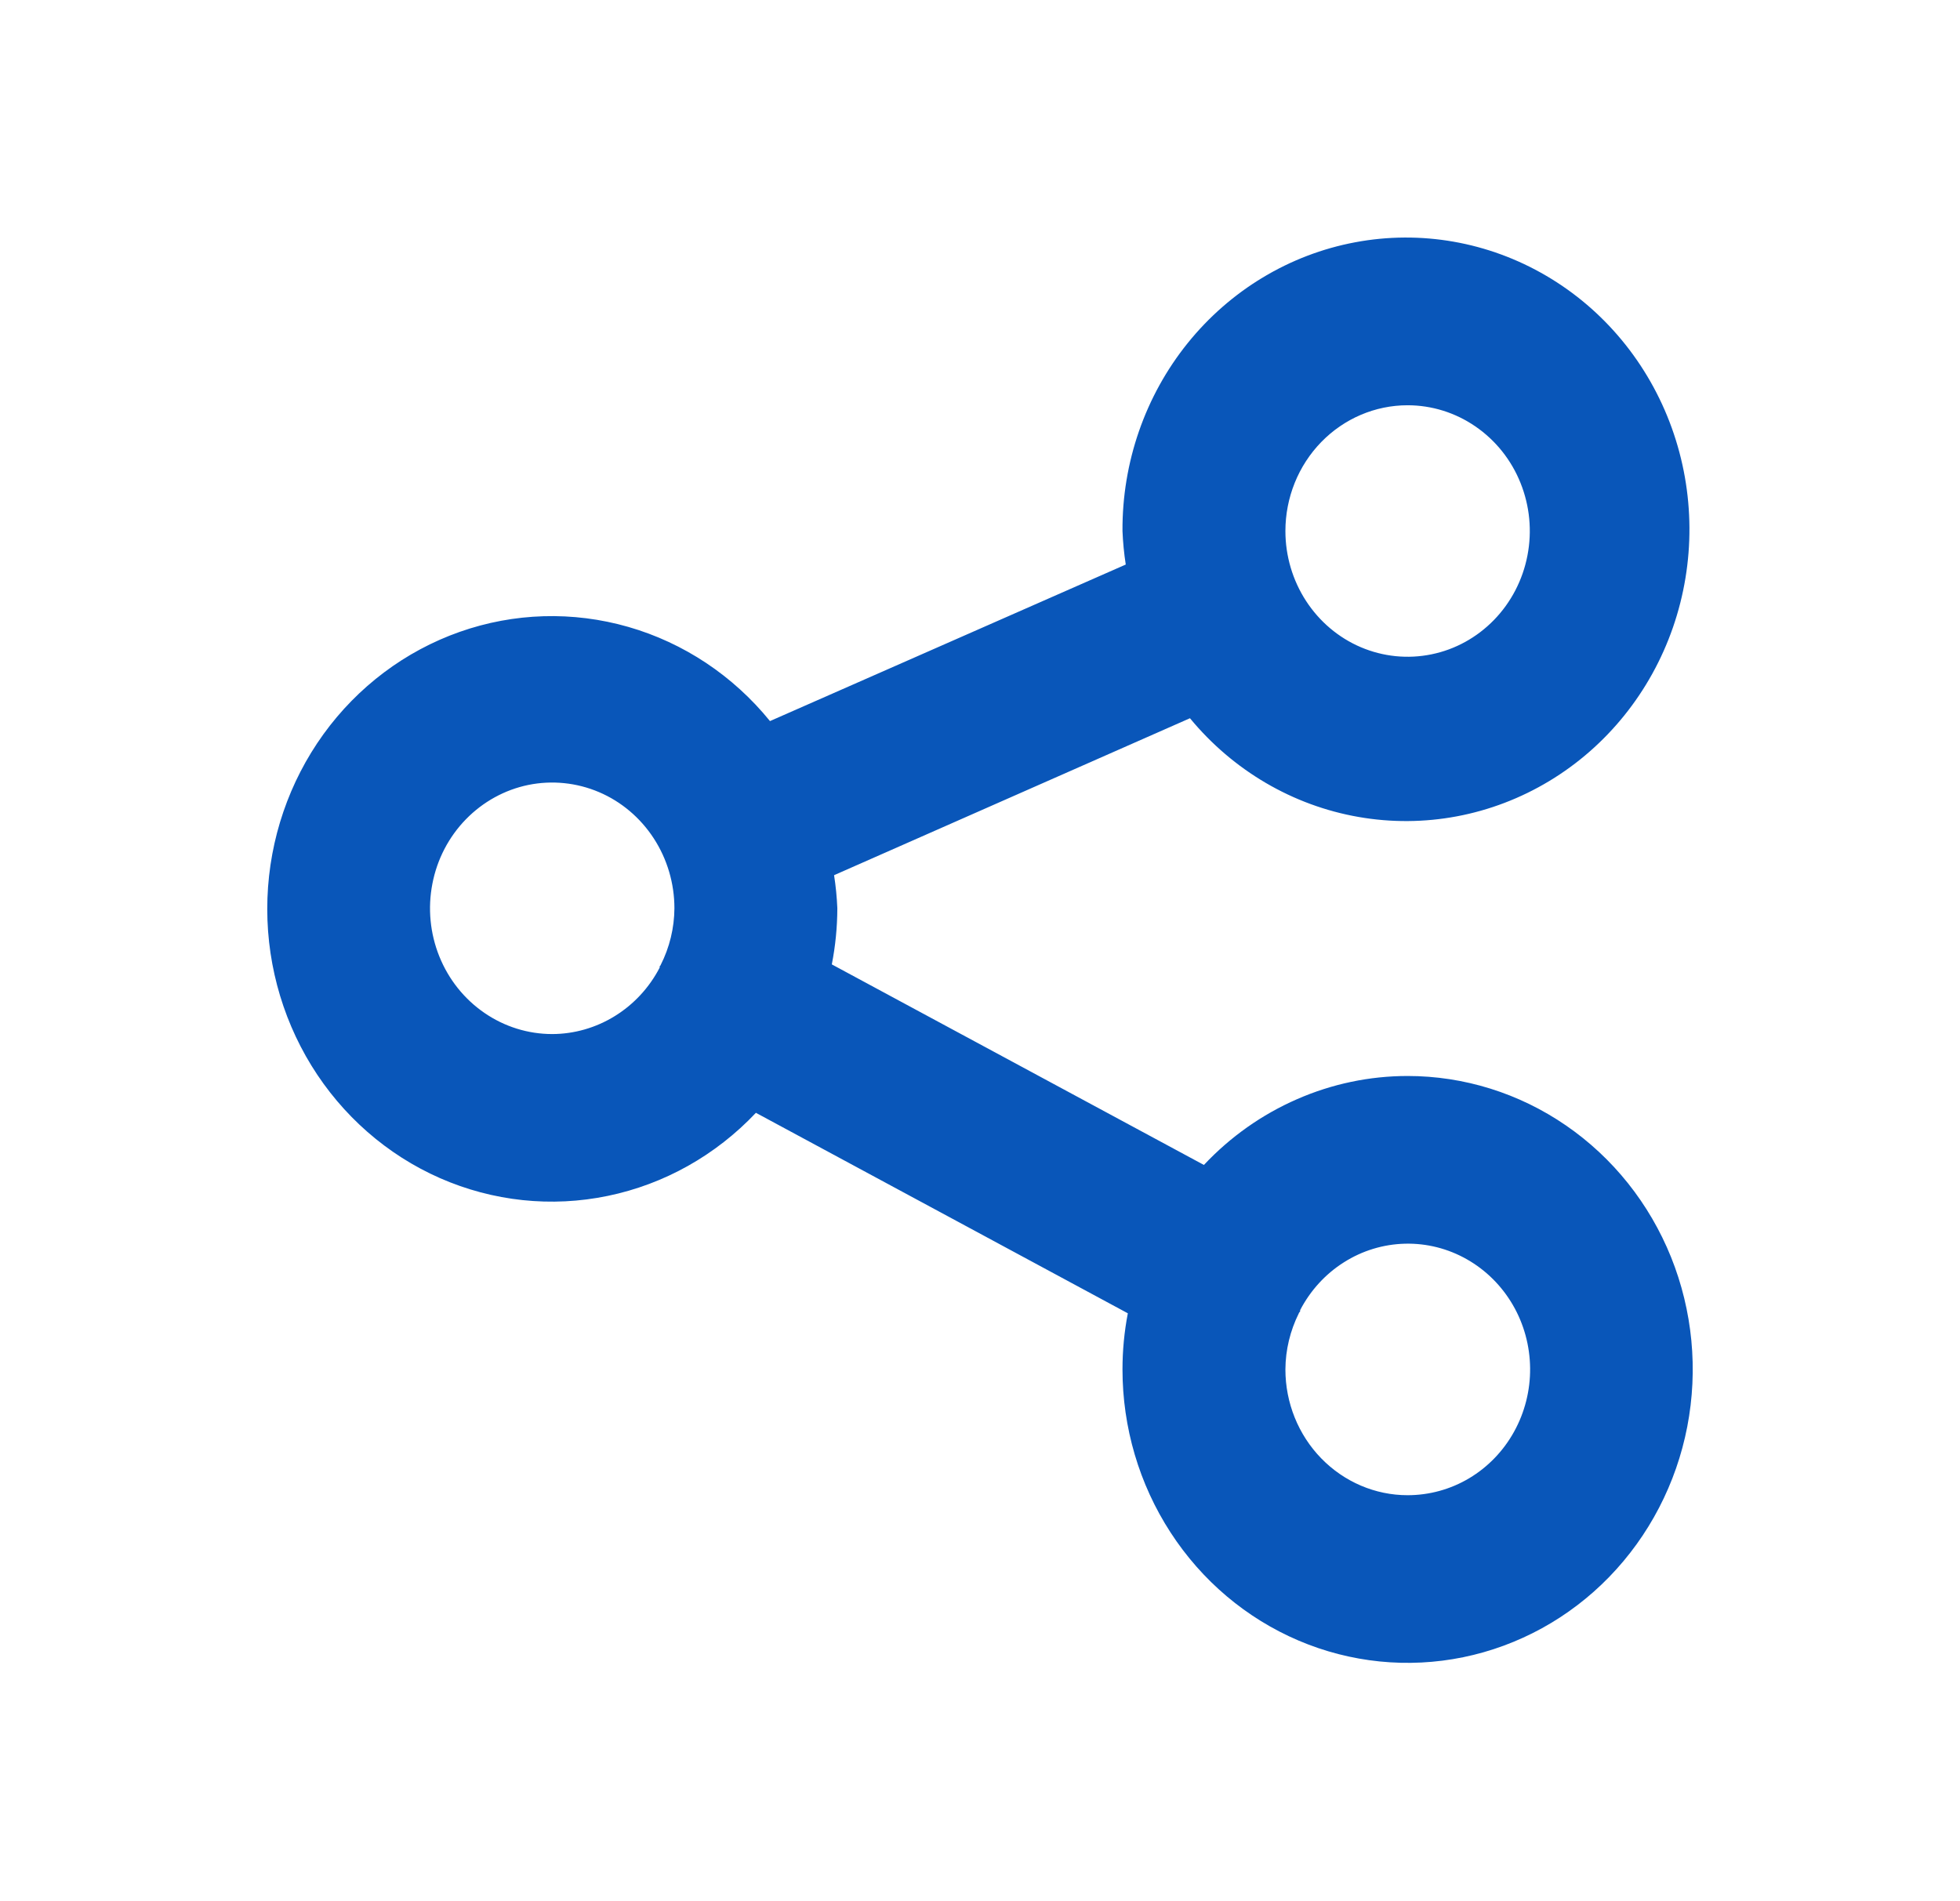
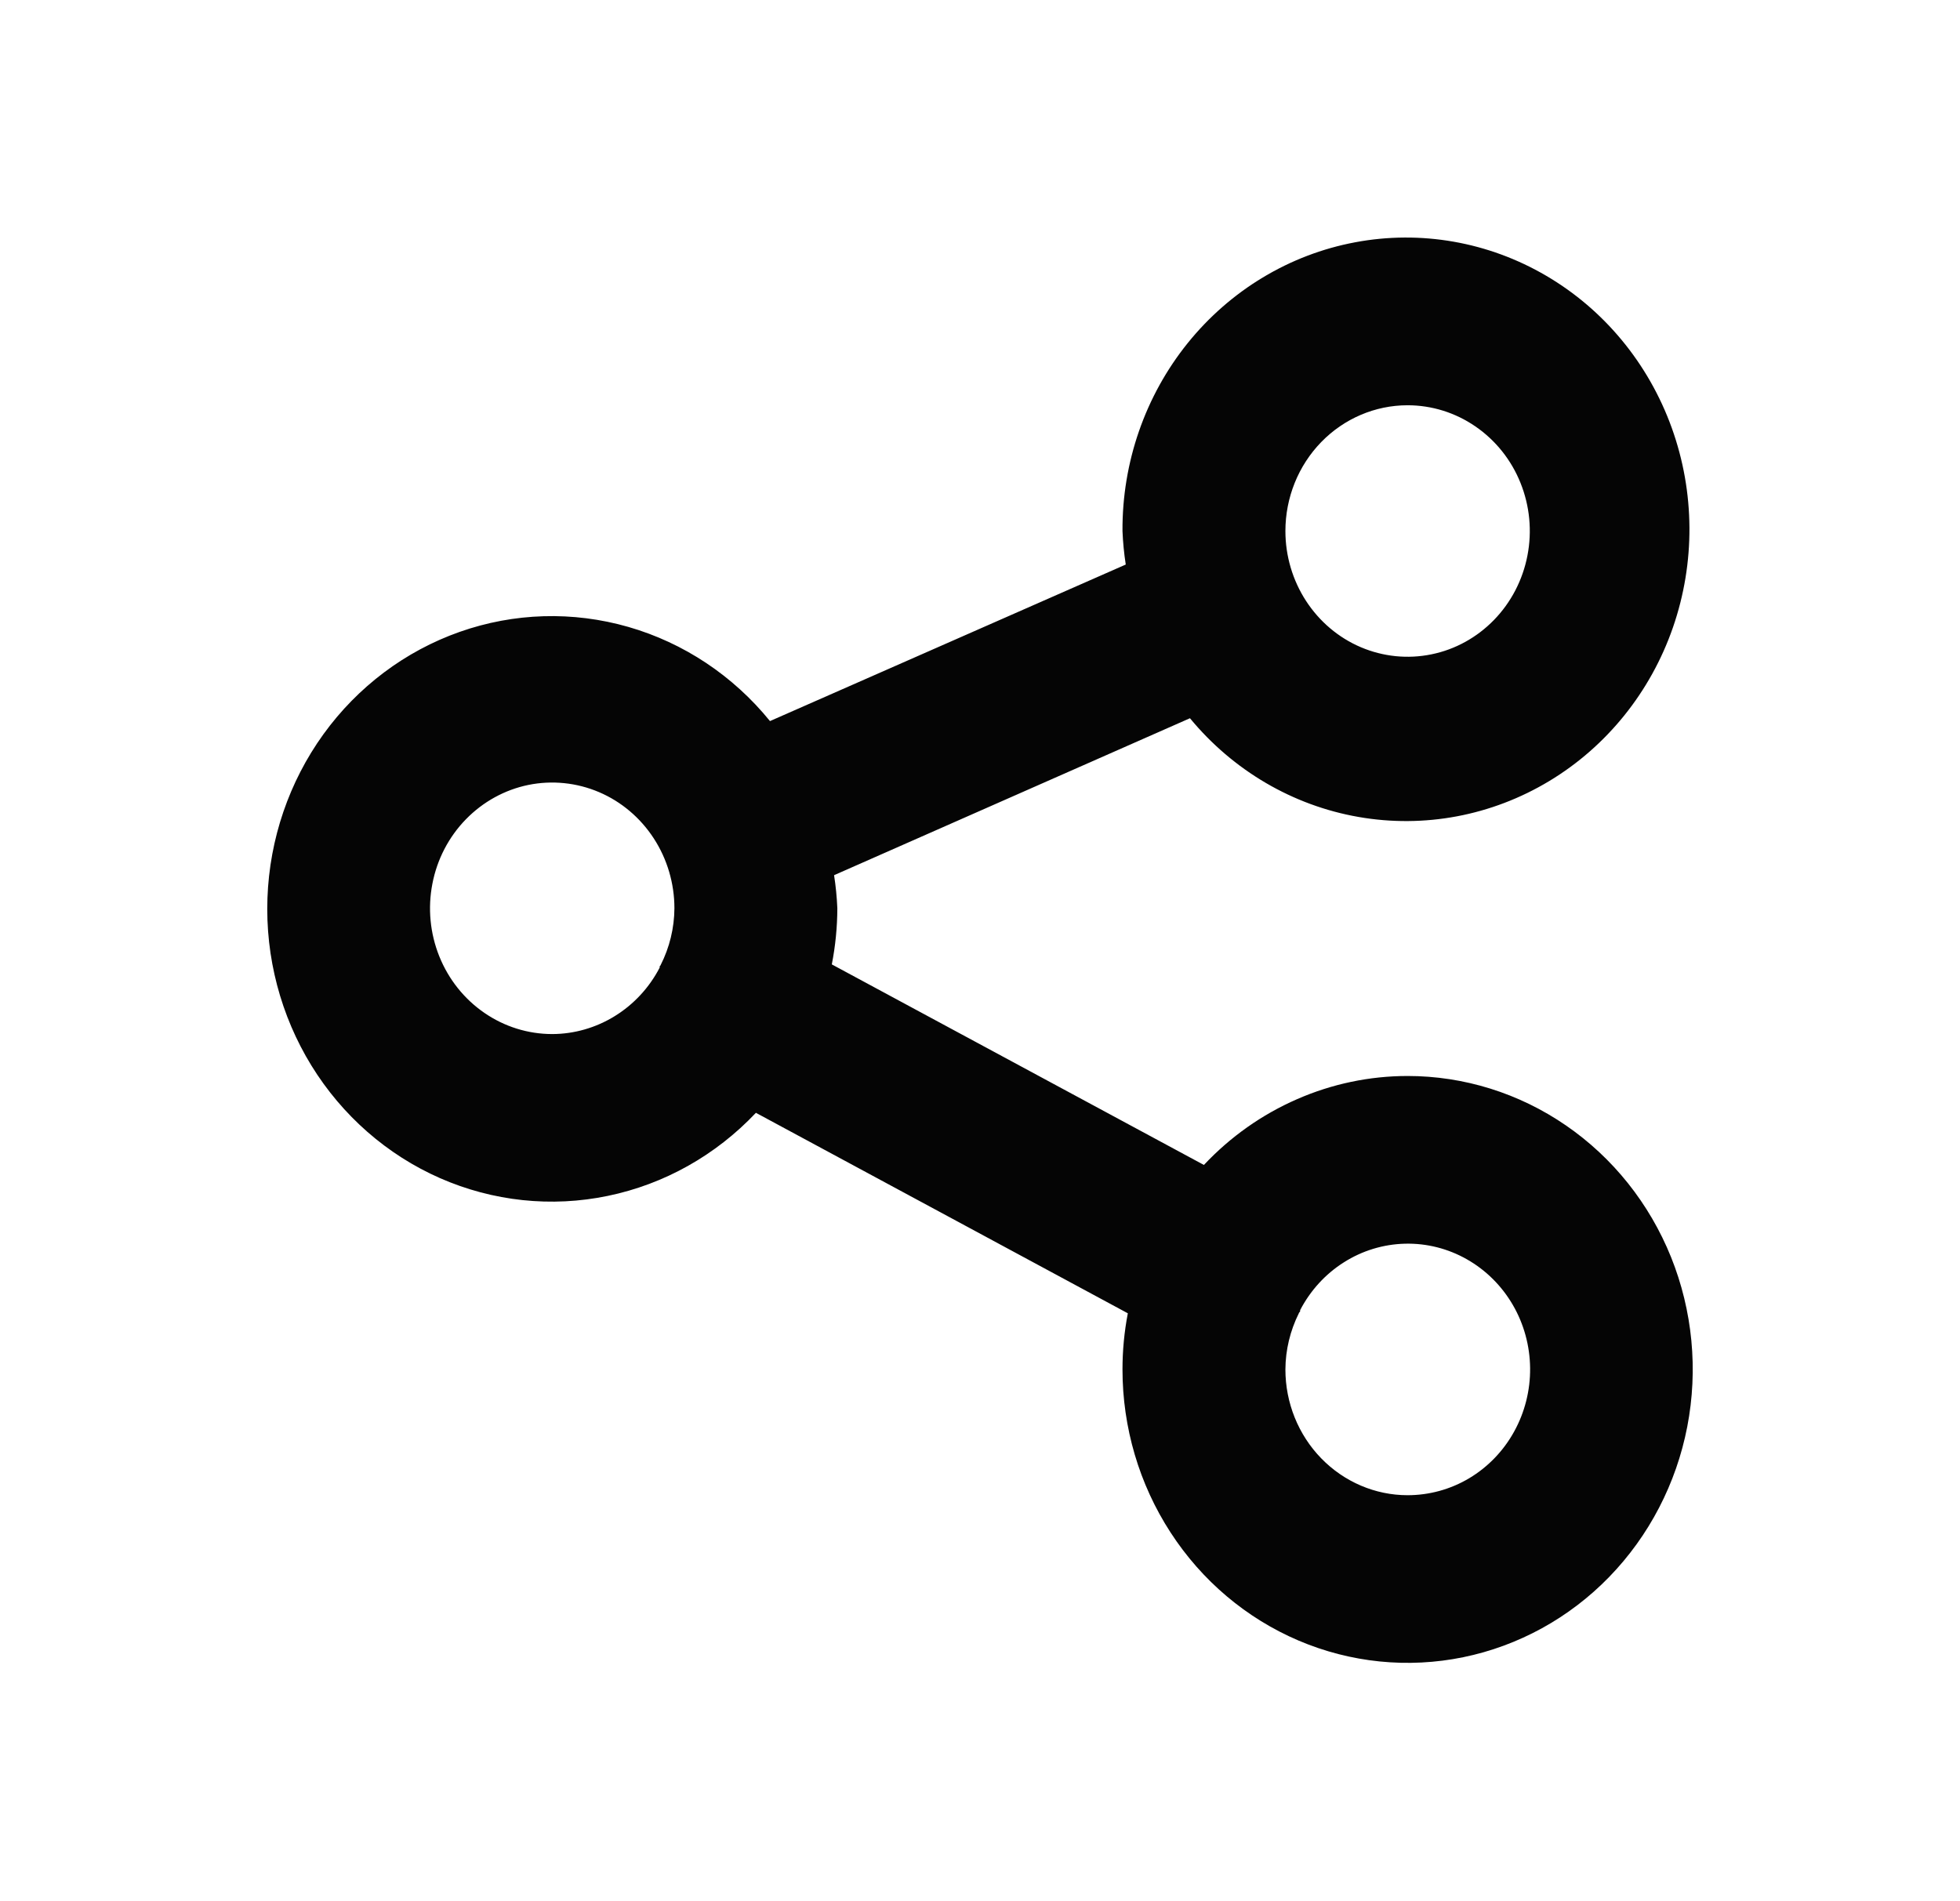
<svg xmlns="http://www.w3.org/2000/svg" width="33" height="32" viewBox="0 0 33 32" fill="none">
-   <path d="M23.699 18.118C23.059 18.118 22.426 18.251 21.837 18.509C21.248 18.766 20.715 19.142 20.27 19.616L14.005 16.239C14.066 15.928 14.097 15.612 14.098 15.294C14.09 15.108 14.072 14.921 14.043 14.737L20.035 12.094C20.761 12.974 21.766 13.563 22.872 13.756C23.978 13.95 25.115 13.736 26.084 13.152C27.052 12.569 27.79 11.653 28.167 10.565C28.544 9.477 28.537 8.288 28.147 7.205C27.757 6.122 27.009 5.215 26.034 4.644C25.059 4.072 23.919 3.872 22.815 4.08C21.711 4.287 20.714 4.888 19.997 5.777C19.281 6.666 18.892 7.787 18.899 8.942C18.907 9.131 18.925 9.319 18.954 9.506L12.964 12.142C12.343 11.377 11.511 10.824 10.578 10.556C9.645 10.288 8.655 10.317 7.739 10.64C6.823 10.963 6.023 11.564 5.445 12.364C4.868 13.164 4.539 14.126 4.503 15.122C4.467 16.118 4.726 17.102 5.244 17.944C5.763 18.786 6.517 19.446 7.408 19.838C8.299 20.229 9.284 20.334 10.233 20.137C11.183 19.941 12.052 19.453 12.727 18.738L18.989 22.114C18.929 22.425 18.899 22.742 18.899 23.059C18.899 24.036 19.18 24.991 19.708 25.804C20.235 26.617 20.985 27.25 21.862 27.624C22.739 27.998 23.705 28.096 24.636 27.905C25.567 27.714 26.423 27.244 27.094 26.553C27.765 25.862 28.223 24.981 28.408 24.023C28.593 23.064 28.498 22.071 28.135 21.168C27.771 20.265 27.156 19.494 26.366 18.951C25.577 18.408 24.649 18.118 23.699 18.118ZM23.699 6.824C24.106 6.824 24.504 6.948 24.842 7.181C25.181 7.414 25.445 7.744 25.6 8.131C25.756 8.518 25.797 8.944 25.717 9.355C25.638 9.765 25.442 10.143 25.154 10.439C24.866 10.735 24.5 10.937 24.101 11.018C23.702 11.1 23.288 11.058 22.912 10.898C22.536 10.738 22.215 10.466 21.989 10.118C21.763 9.77 21.642 9.36 21.642 8.942C21.642 8.38 21.859 7.841 22.245 7.444C22.631 7.047 23.154 6.824 23.699 6.824ZM9.298 17.412C8.891 17.412 8.493 17.288 8.155 17.055C7.816 16.822 7.553 16.492 7.397 16.105C7.241 15.718 7.2 15.292 7.28 14.881C7.359 14.47 7.555 14.093 7.843 13.797C8.131 13.501 8.497 13.299 8.896 13.217C9.295 13.136 9.709 13.178 10.085 13.338C10.461 13.498 10.782 13.77 11.008 14.118C11.234 14.466 11.355 14.876 11.355 15.294C11.353 15.627 11.273 15.955 11.123 16.25C11.123 16.259 11.111 16.263 11.107 16.27V16.293C10.932 16.63 10.671 16.912 10.352 17.109C10.034 17.306 9.669 17.411 9.298 17.412ZM23.699 25.177C23.154 25.177 22.631 24.953 22.245 24.556C21.859 24.159 21.642 23.621 21.642 23.059C21.644 22.73 21.722 22.407 21.868 22.114C21.868 22.103 21.883 22.095 21.89 22.083V22.061C22.062 21.73 22.316 21.452 22.626 21.256C22.936 21.059 23.291 20.951 23.656 20.942C24.02 20.933 24.38 21.024 24.698 21.205C25.017 21.386 25.284 21.651 25.471 21.973C25.658 22.294 25.758 22.662 25.762 23.036C25.766 23.411 25.673 23.78 25.493 24.106C25.313 24.432 25.052 24.703 24.737 24.891C24.422 25.079 24.064 25.177 23.699 25.177Z" fill="#0956B9" />
+   <path d="M23.699 18.118C23.059 18.118 22.426 18.251 21.837 18.509C21.248 18.766 20.715 19.142 20.27 19.616L14.005 16.239C14.066 15.928 14.097 15.612 14.098 15.294C14.09 15.108 14.072 14.921 14.043 14.737L20.035 12.094C20.761 12.974 21.766 13.563 22.872 13.756C23.978 13.95 25.115 13.736 26.084 13.152C27.052 12.569 27.79 11.653 28.167 10.565C28.544 9.477 28.537 8.288 28.147 7.205C27.757 6.122 27.009 5.215 26.034 4.644C25.059 4.072 23.919 3.872 22.815 4.08C21.711 4.287 20.714 4.888 19.997 5.777C19.281 6.666 18.892 7.787 18.899 8.942C18.907 9.131 18.925 9.319 18.954 9.506L12.964 12.142C12.343 11.377 11.511 10.824 10.578 10.556C9.645 10.288 8.655 10.317 7.739 10.64C6.823 10.963 6.023 11.564 5.445 12.364C4.868 13.164 4.539 14.126 4.503 15.122C4.467 16.118 4.726 17.102 5.244 17.944C5.763 18.786 6.517 19.446 7.408 19.838C8.299 20.229 9.284 20.334 10.233 20.137C11.183 19.941 12.052 19.453 12.727 18.738L18.989 22.114C18.929 22.425 18.899 22.742 18.899 23.059C18.899 24.036 19.18 24.991 19.708 25.804C20.235 26.617 20.985 27.25 21.862 27.624C22.739 27.998 23.705 28.096 24.636 27.905C25.567 27.714 26.423 27.244 27.094 26.553C27.765 25.862 28.223 24.981 28.408 24.023C28.593 23.064 28.498 22.071 28.135 21.168C27.771 20.265 27.156 19.494 26.366 18.951C25.577 18.408 24.649 18.118 23.699 18.118ZM23.699 6.824C24.106 6.824 24.504 6.948 24.842 7.181C25.181 7.414 25.445 7.744 25.6 8.131C25.756 8.518 25.797 8.944 25.717 9.355C25.638 9.765 25.442 10.143 25.154 10.439C24.866 10.735 24.5 10.937 24.101 11.018C23.702 11.1 23.288 11.058 22.912 10.898C22.536 10.738 22.215 10.466 21.989 10.118C21.763 9.77 21.642 9.36 21.642 8.942C21.642 8.38 21.859 7.841 22.245 7.444C22.631 7.047 23.154 6.824 23.699 6.824ZM9.298 17.412C8.891 17.412 8.493 17.288 8.155 17.055C7.816 16.822 7.553 16.492 7.397 16.105C7.241 15.718 7.2 15.292 7.28 14.881C7.359 14.47 7.555 14.093 7.843 13.797C8.131 13.501 8.497 13.299 8.896 13.217C9.295 13.136 9.709 13.178 10.085 13.338C10.461 13.498 10.782 13.77 11.008 14.118C11.234 14.466 11.355 14.876 11.355 15.294C11.353 15.627 11.273 15.955 11.123 16.25C11.123 16.259 11.111 16.263 11.107 16.27V16.293C10.932 16.63 10.671 16.912 10.352 17.109C10.034 17.306 9.669 17.411 9.298 17.412ZM23.699 25.177C23.154 25.177 22.631 24.953 22.245 24.556C21.859 24.159 21.642 23.621 21.642 23.059C21.644 22.73 21.722 22.407 21.868 22.114C21.868 22.103 21.883 22.095 21.89 22.083V22.061C22.062 21.73 22.316 21.452 22.626 21.256C22.936 21.059 23.291 20.951 23.656 20.942C24.02 20.933 24.38 21.024 24.698 21.205C25.017 21.386 25.284 21.651 25.471 21.973C25.658 22.294 25.758 22.662 25.762 23.036C25.766 23.411 25.673 23.78 25.493 24.106C25.313 24.432 25.052 24.703 24.737 24.891C24.422 25.079 24.064 25.177 23.699 25.177Z" fill="#050505" />
</svg>
